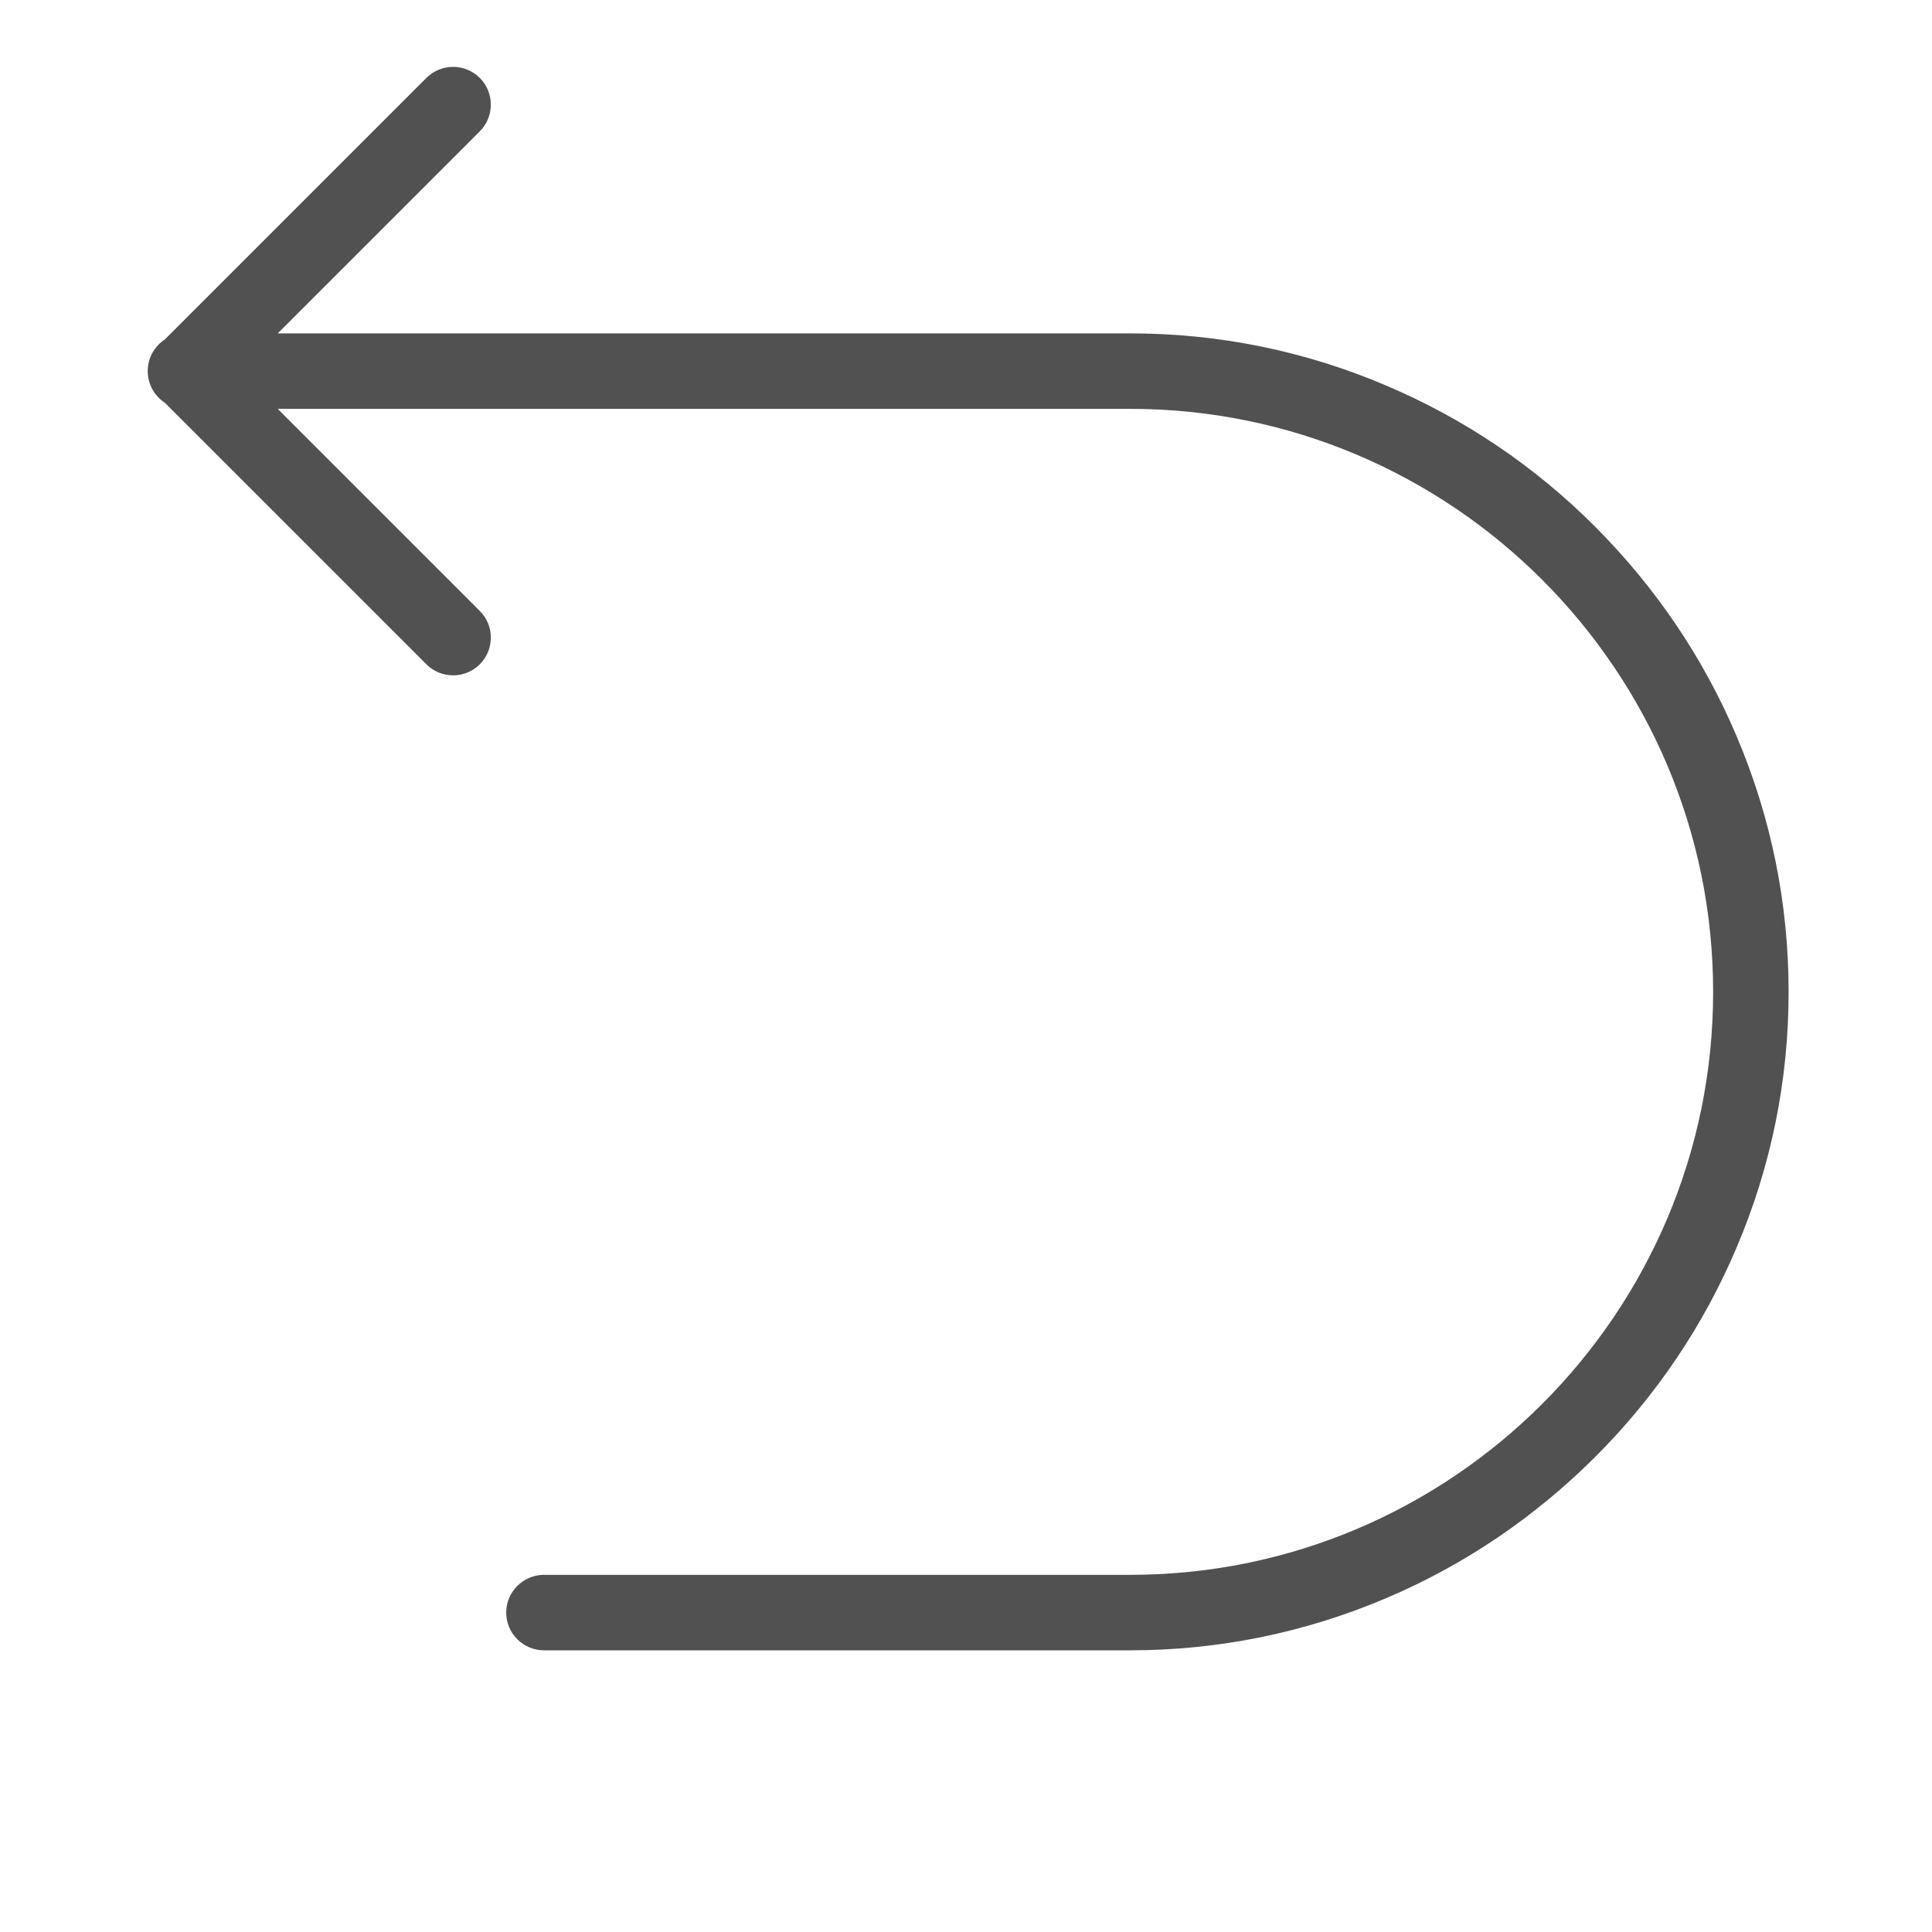
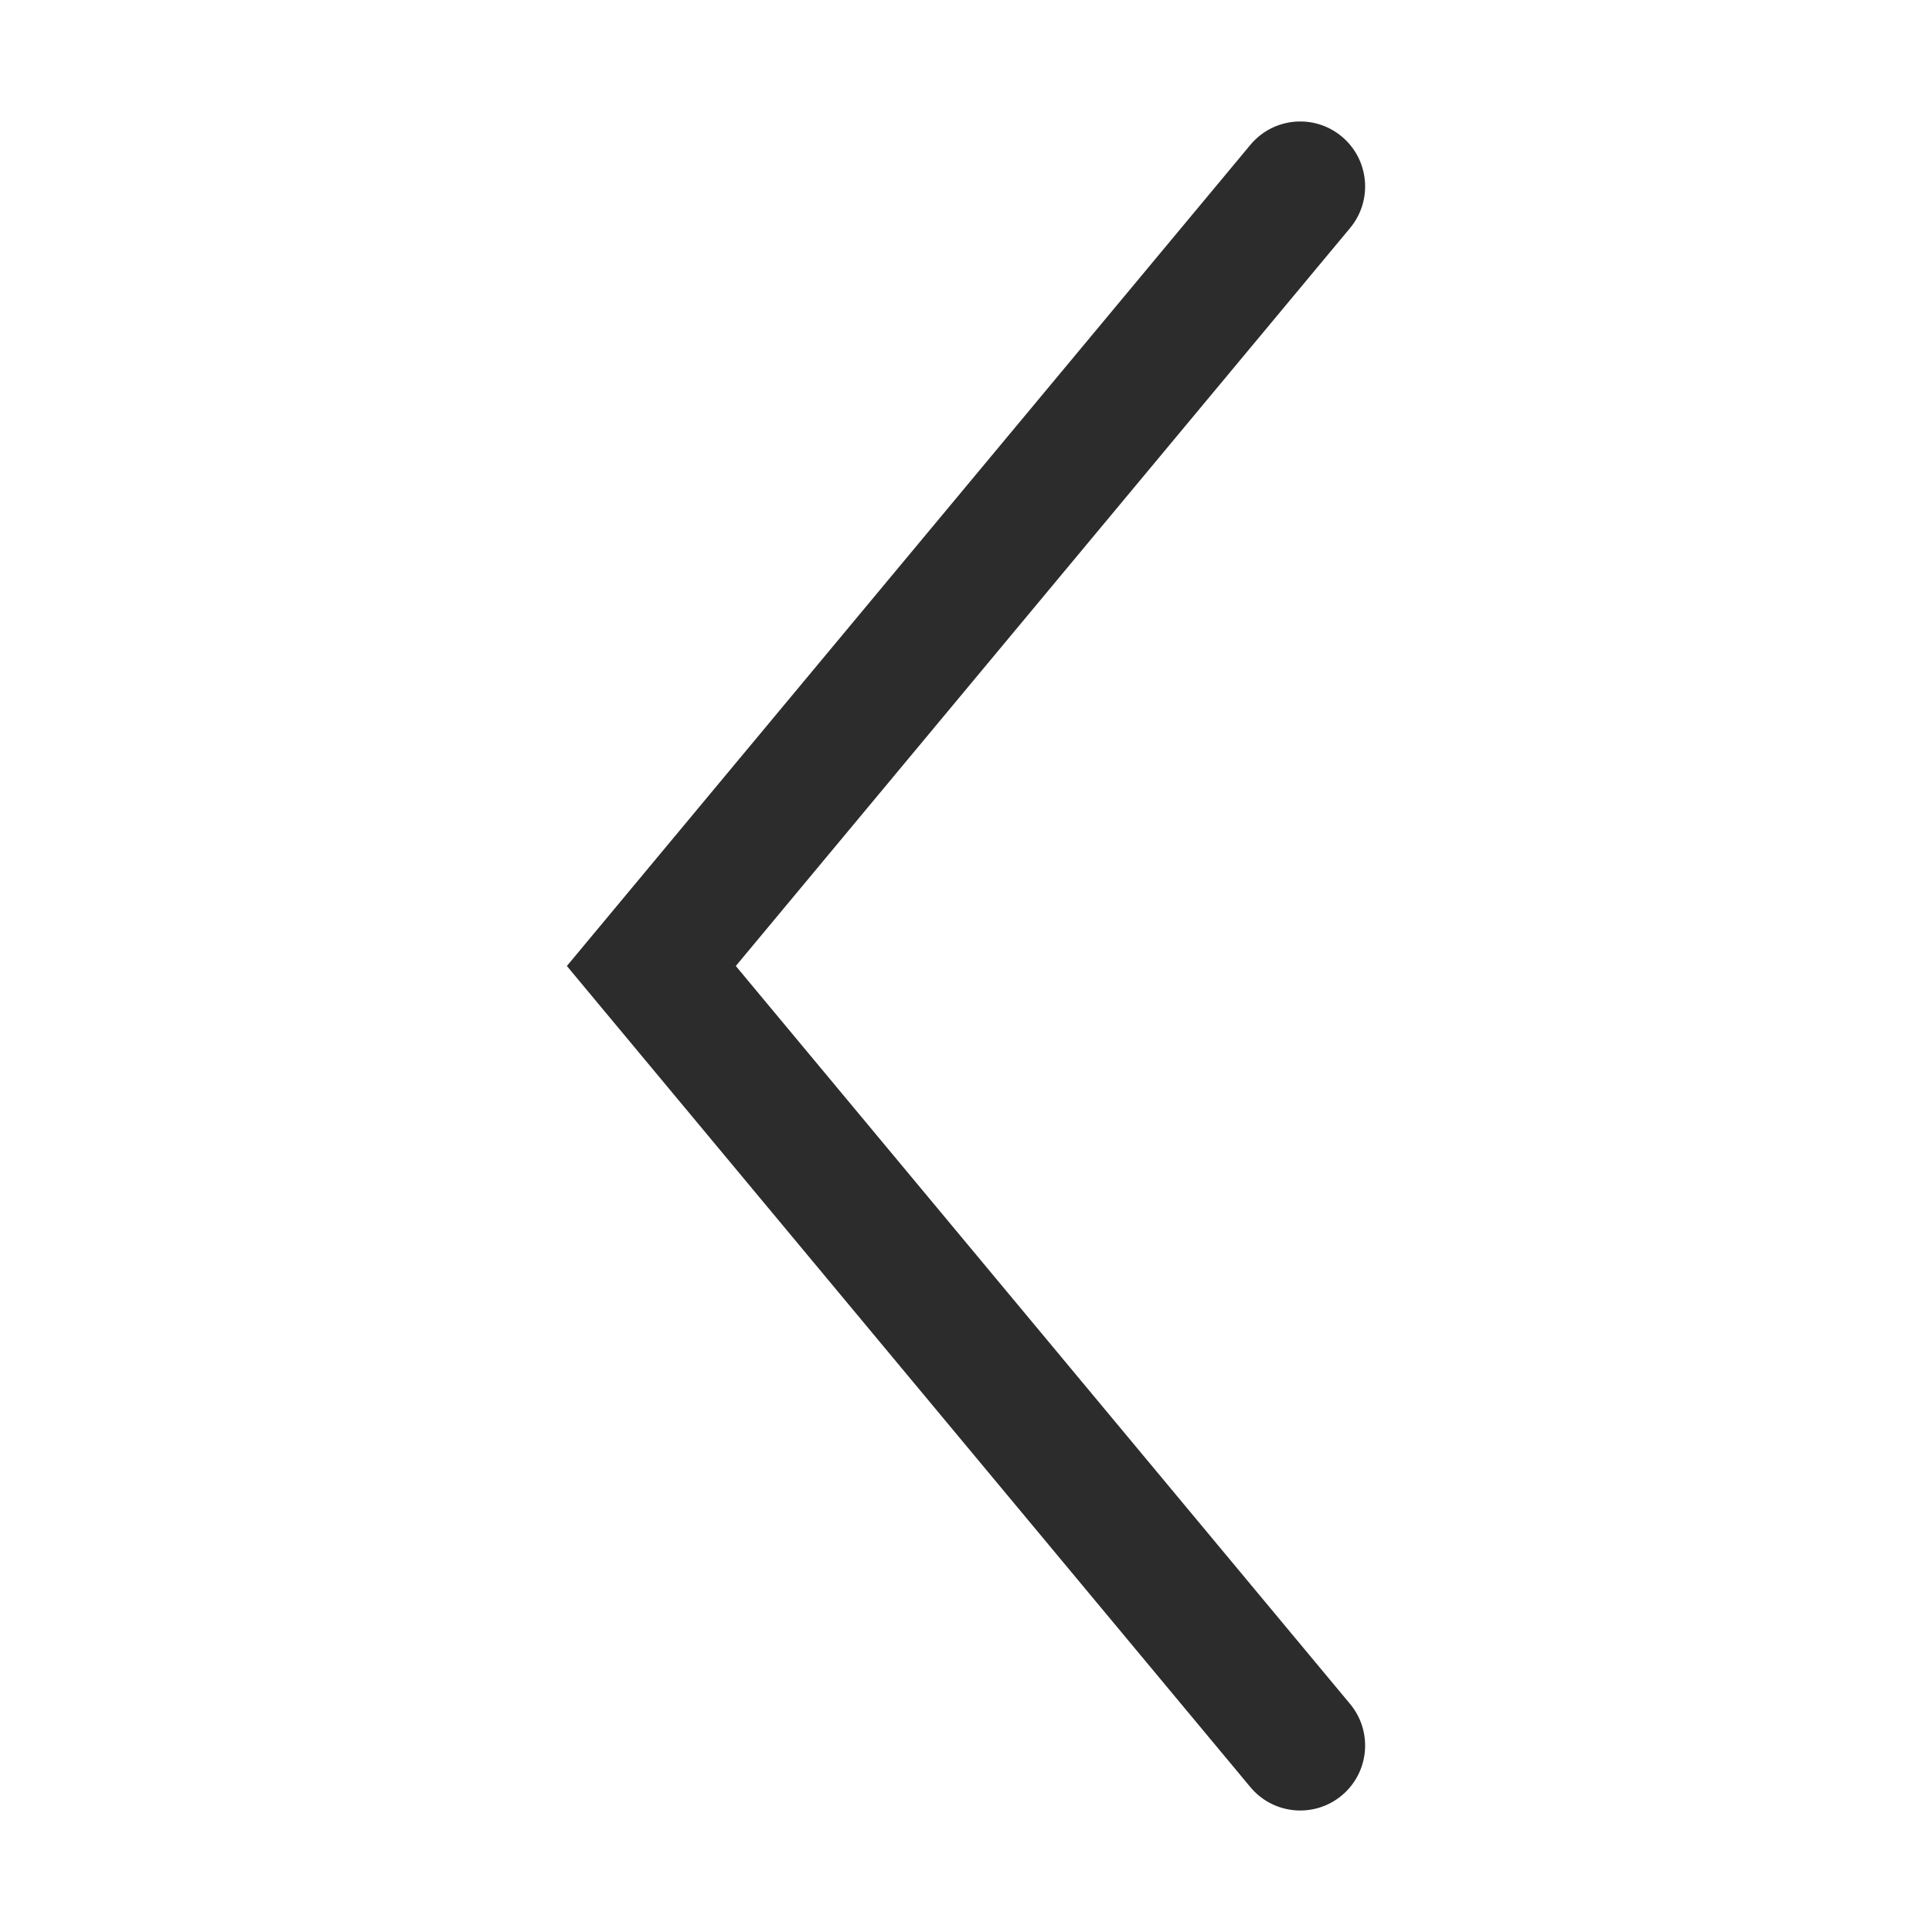
- <svg xmlns="http://www.w3.org/2000/svg" t="1628355045718" class="icon" viewBox="0 0 1024 1024" version="1.1" p-id="4004" width="200" height="200">
+ <svg xmlns="http://www.w3.org/2000/svg" t="1628516121166" class="icon" viewBox="0 0 1024 1024" version="1.1" p-id="2102" width="200" height="200">
  <defs>
    <style type="text/css" />
  </defs>
-   <path d="M920.4 390.1c-17.6-41.5-42.9-78.8-74.9-110.9s-69.4-57.3-110.9-74.9c-43-18.3-88.6-27.6-135.6-27.6H147.2L254.3 69.6c7.8-7.8 7.8-20.5 0-28.3s-20.5-7.8-28.3 0L87.4 179.9c-5.5 3.6-9.1 9.7-9.1 16.8 0 7 3.6 13.2 9.1 16.8L226 352.1c7.8 7.8 20.5 7.8 28.3 0s7.8-20.5 0-28.3L147.2 216.7H599c170.4 0 309 138.6 309 309s-138.6 309-309 309H288.3c-11 0-20 9-20 20s9 20 20 20H599c46.9 0 92.5-9.3 135.6-27.6 41.5-17.6 78.8-42.9 110.9-74.9 32.1-32.1 57.3-69.4 74.9-110.9 18.3-43 27.6-88.6 27.6-135.6s-9.3-92.5-27.6-135.6z" fill="#515151" p-id="4005" />
+   <path d="M318.803 489.952 300.455 511.995 318.803 534.037 662.73 947.217C674.89 961.825 696.577 963.799 711.169 951.625 725.761 939.451 727.733 917.74 715.573 903.132L371.646 489.952 371.646 534.037 715.573 120.858C727.733 106.25 725.761 84.538 711.169 72.365 696.577 60.191 674.89 62.165 662.73 76.773L318.803 489.952Z" p-id="2103" fill="#2c2c2c" />
</svg>
